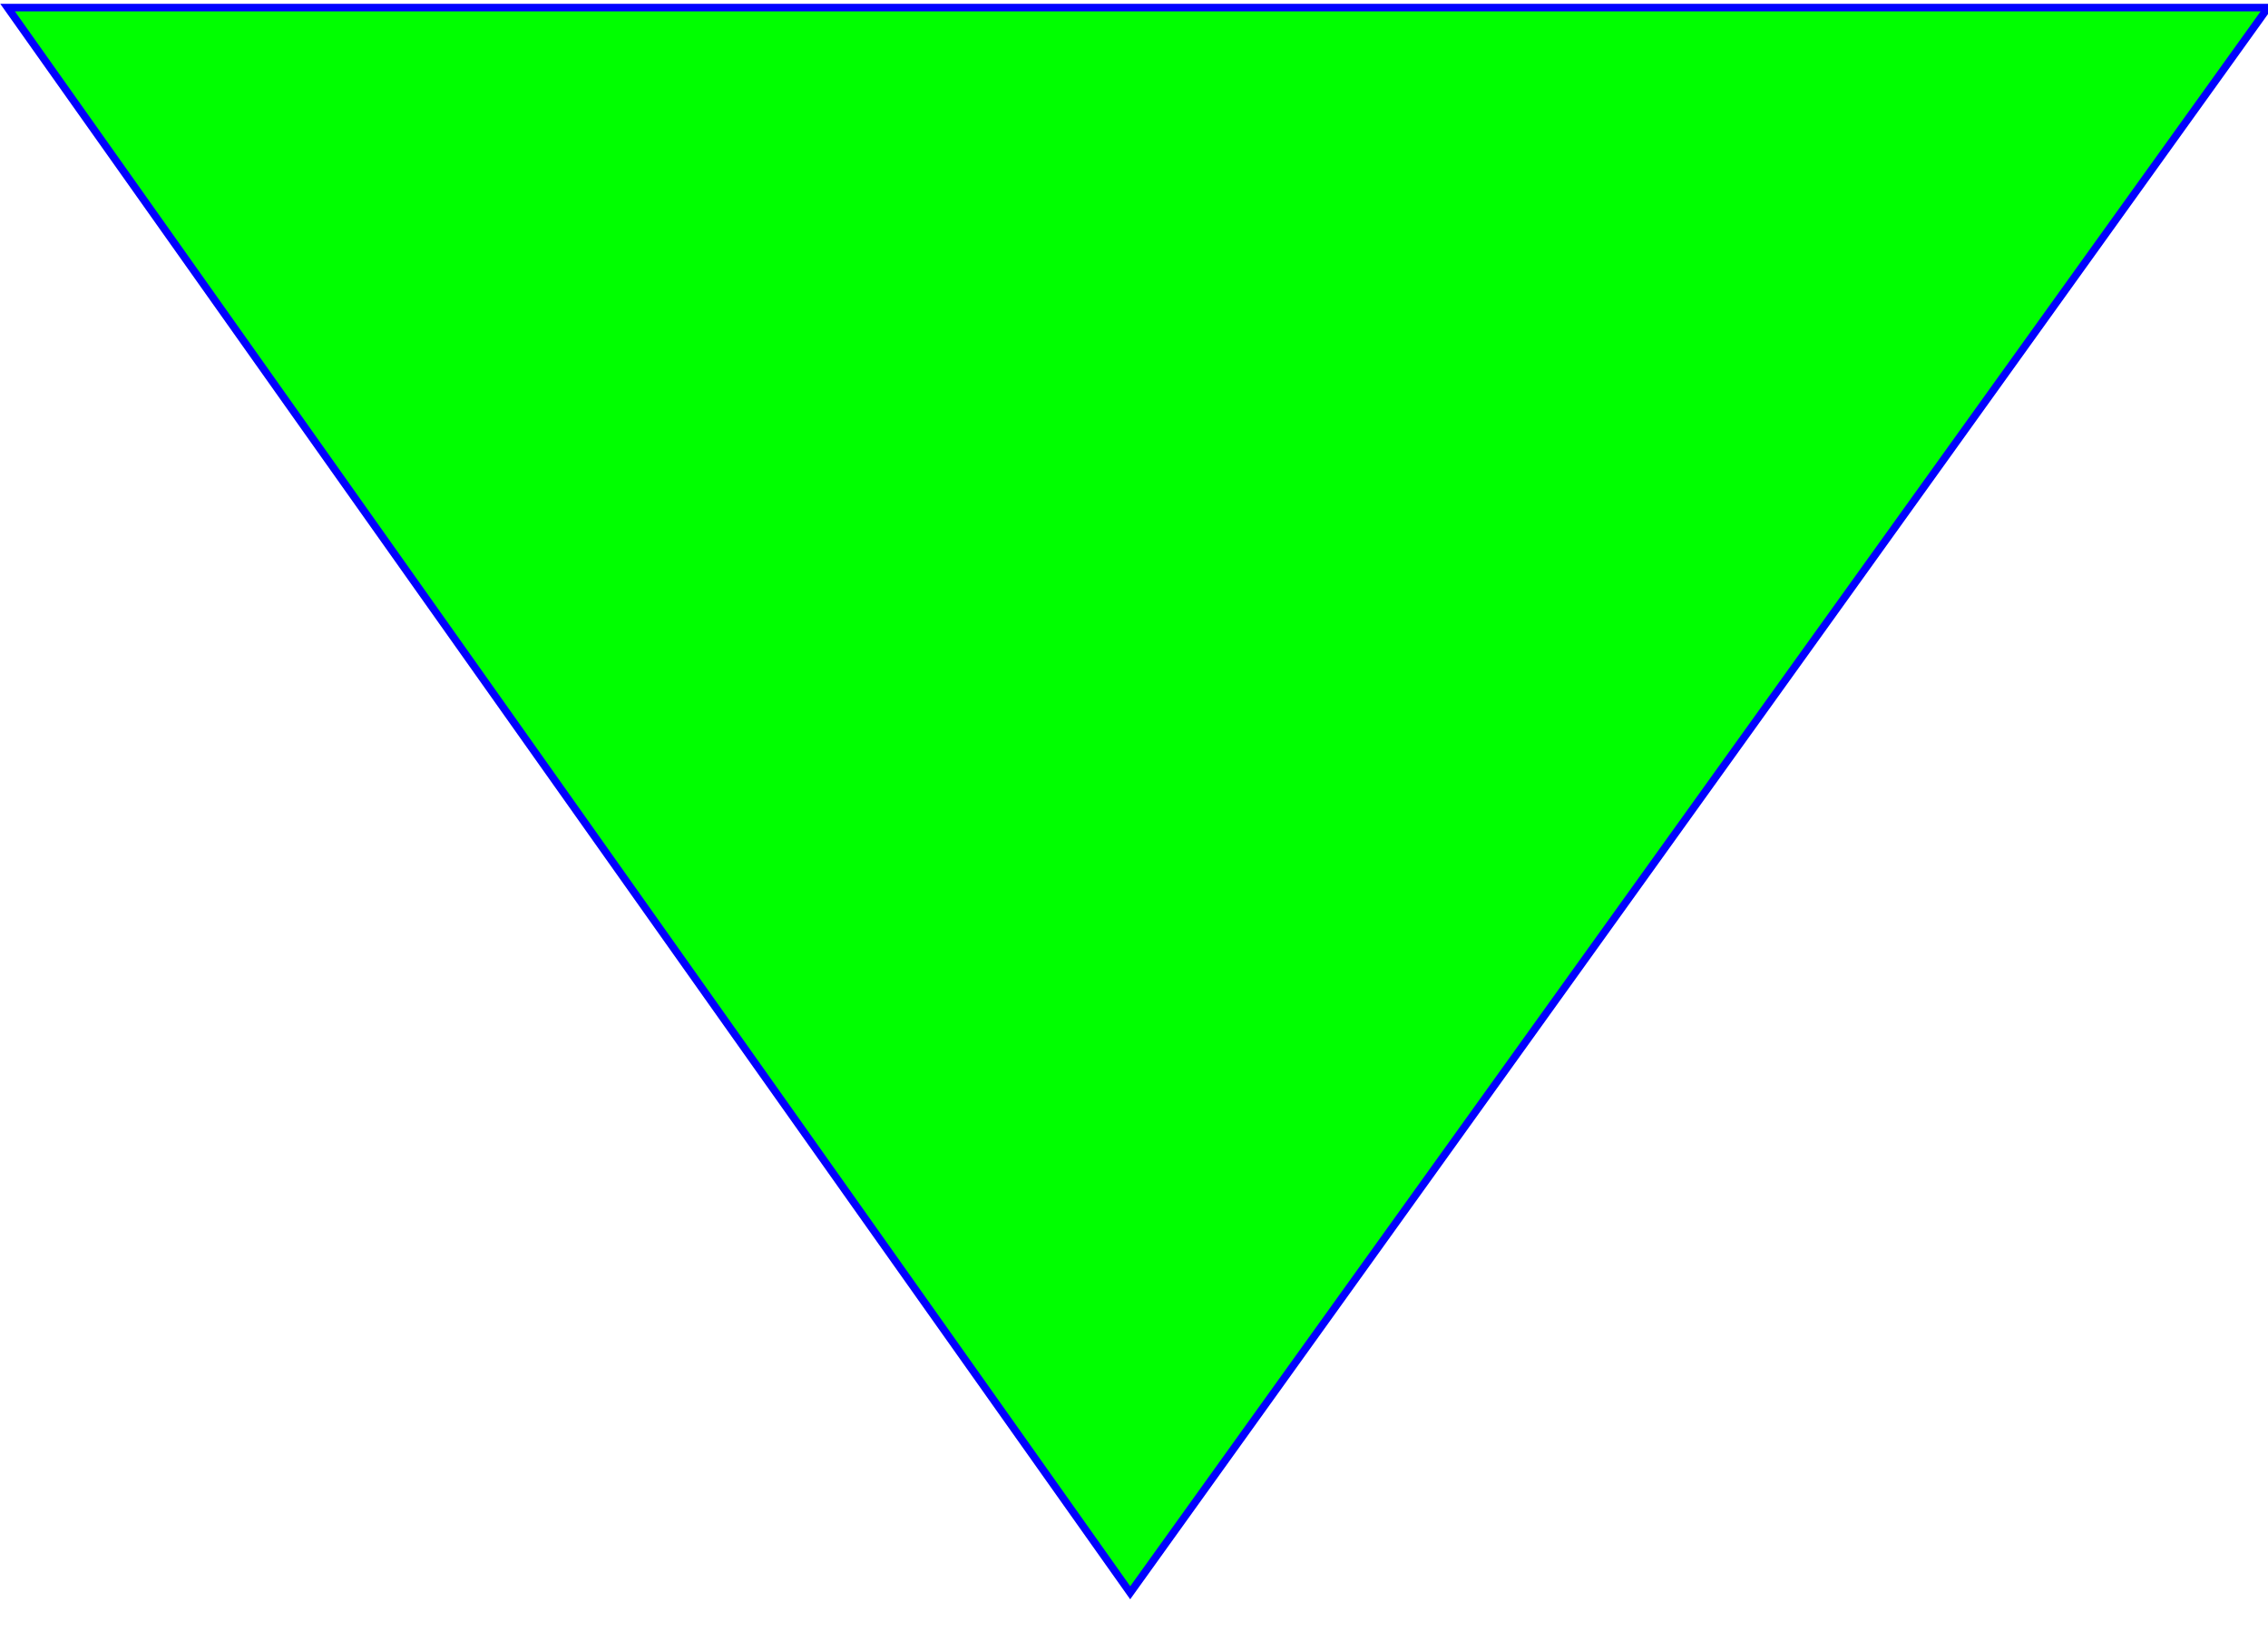
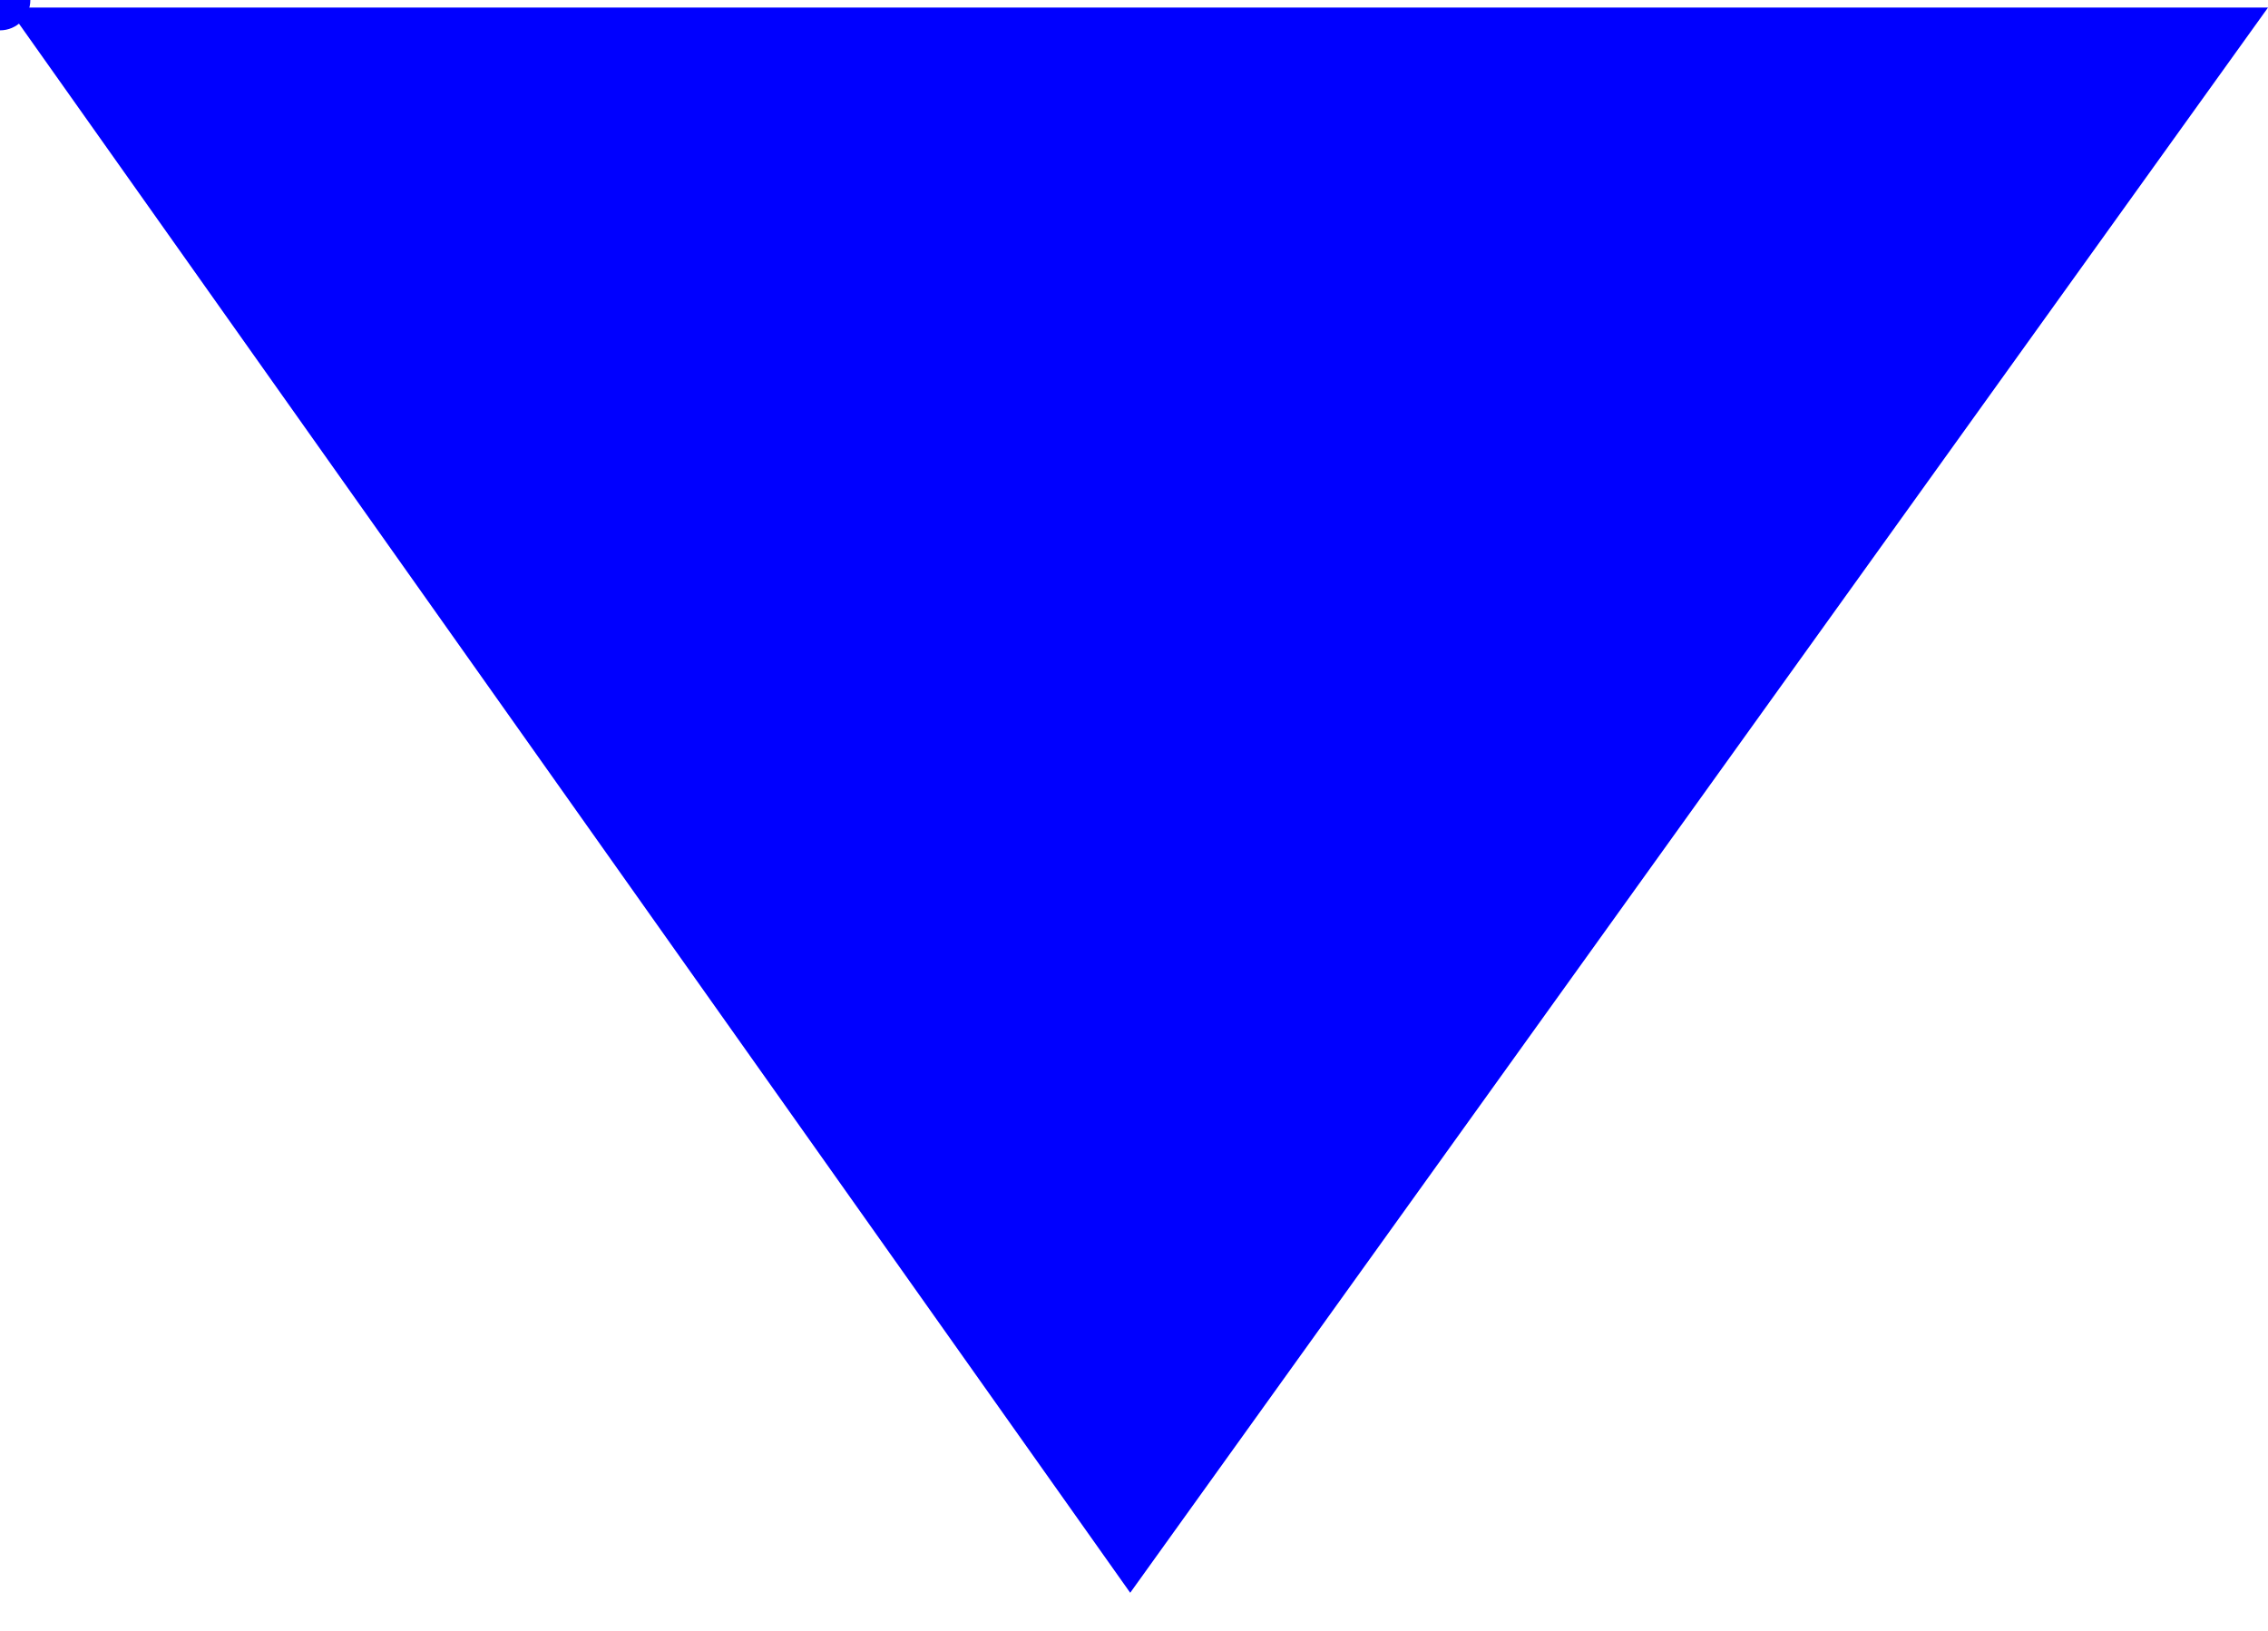
- <svg xmlns="http://www.w3.org/2000/svg" version="1.1" width="299" height="215" viewBox="0.00 0.00 299.00 215.00">
-   <g>
-     <polygon points="1,1 299,1 149,210" fill="lime" stroke="blue" stroke-width="1" class="votenow" />
-   </g>
+ <svg xmlns="http://www.w3.org/2000/svg" class="voting_triangle" version="1.1" width="100%" viewBox="0 0 299 215">
+   <polygon points="1,1 299,1 149,210" fill="blue" stroke="blue" stroke-width="0" class="votemap" />
+   <circle class="pointer" r="4" fill="blue" />
+   <g class="votes" />
</svg>
